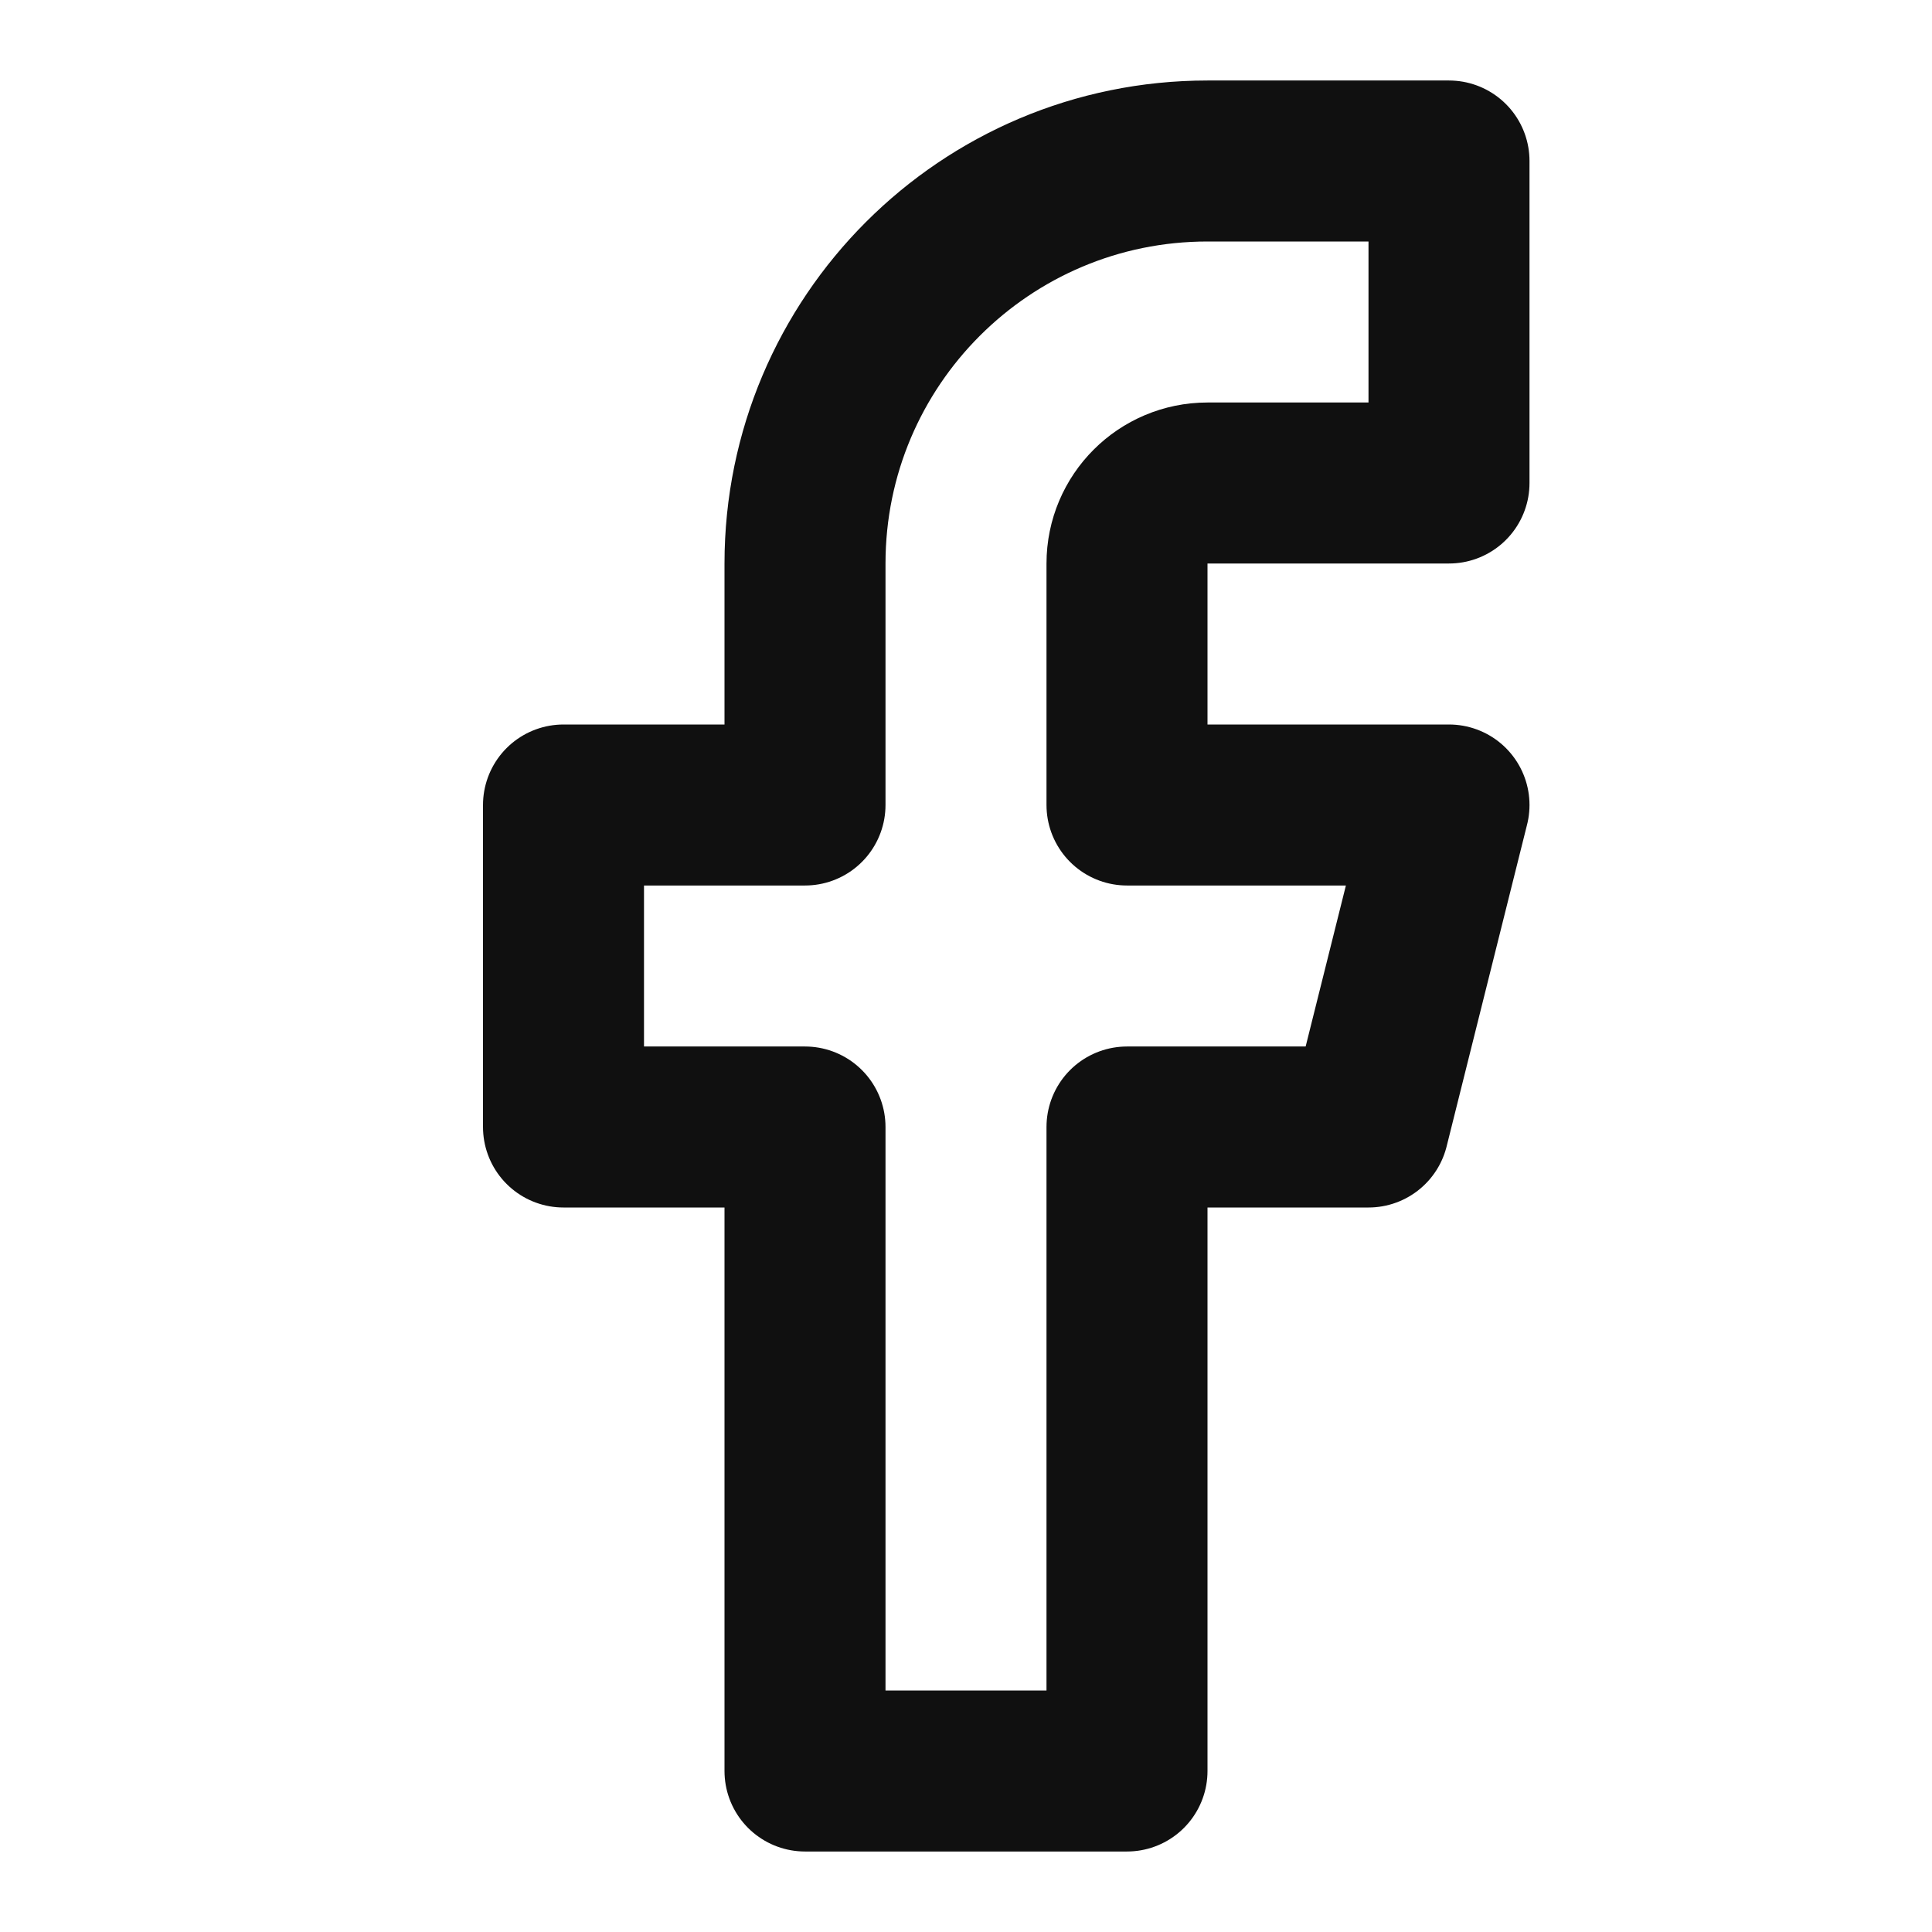
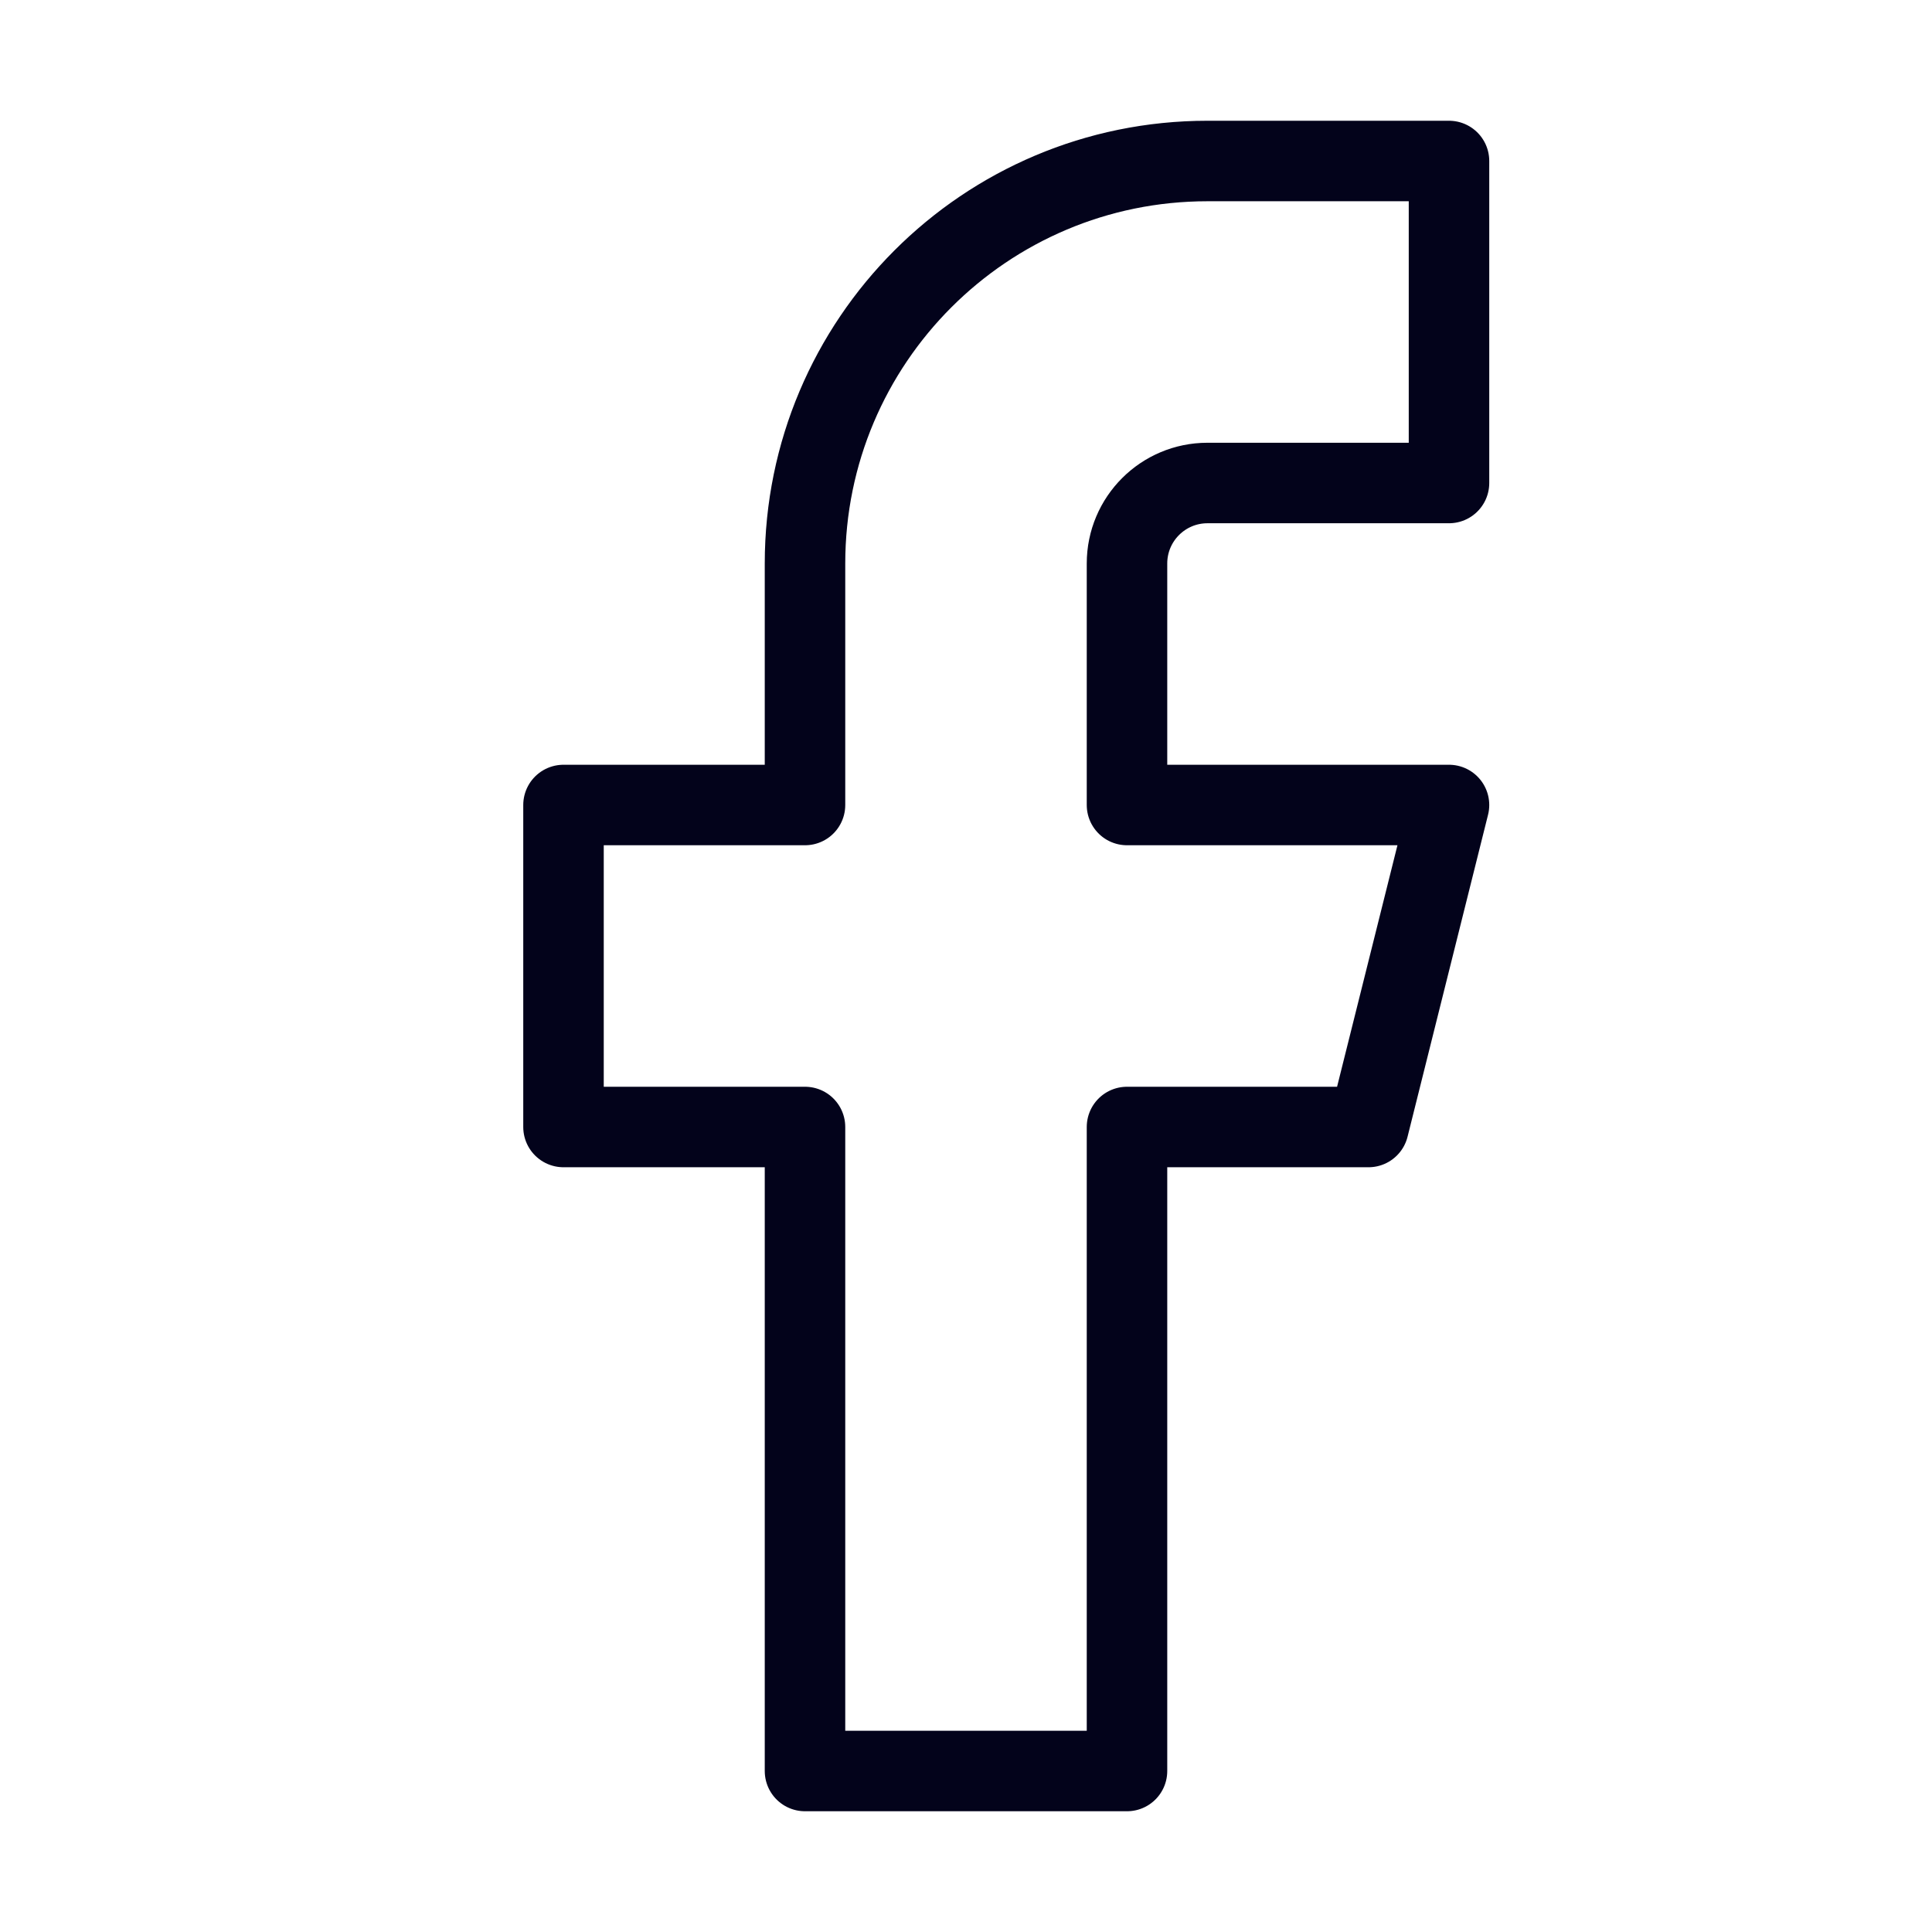
- <svg xmlns="http://www.w3.org/2000/svg" width="24" height="24" viewBox="0 0 24 24" fill="none" stroke="#101010" stroke-width="2" stroke-linecap="round" stroke-linejoin="round" class="feather feather-facebook">
+ <svg xmlns="http://www.w3.org/2000/svg" width="16" height="16" viewBox="0 0 24 24" fill="none" stroke="#03031b" stroke-width="1" stroke-linecap="round" stroke-linejoin="round" class="feather feather-facebook">
  <path d="M18 2h-3a5 5 0 0 0-5 5v3H7v4h3v8h4v-8h3l1-4h-4V7a1 1 0 0 1 1-1h3z" />
</svg>
